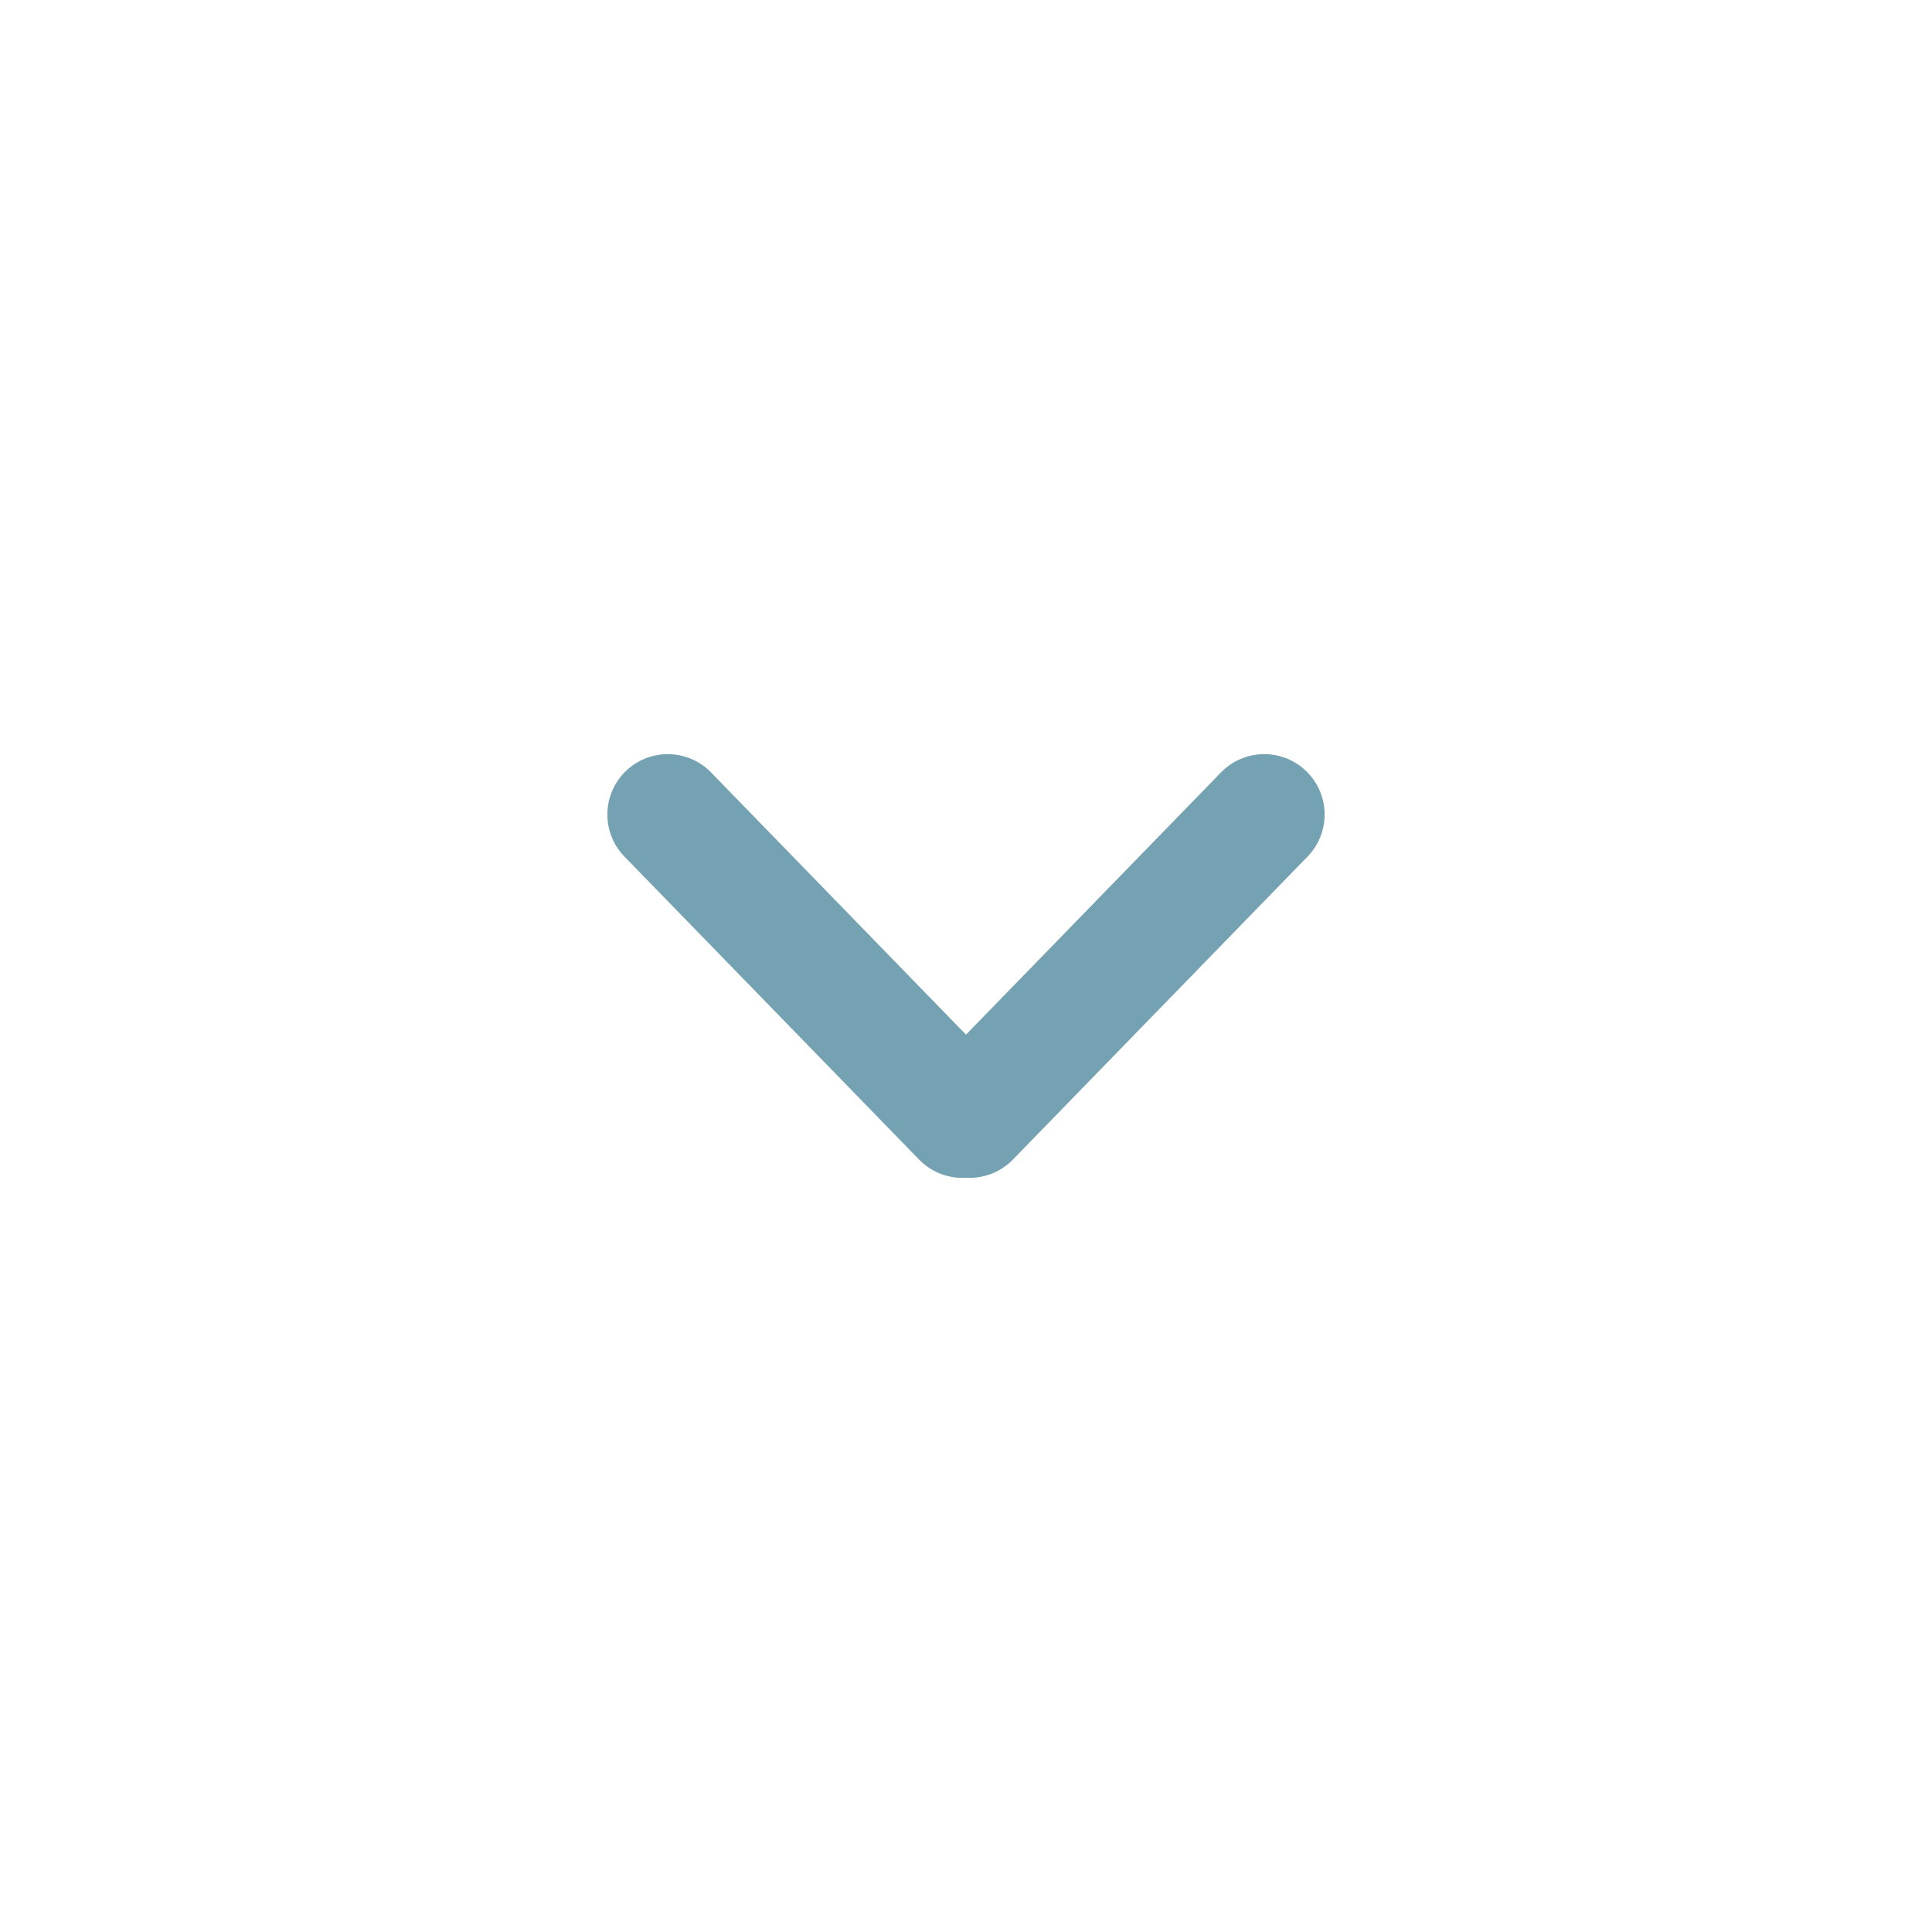
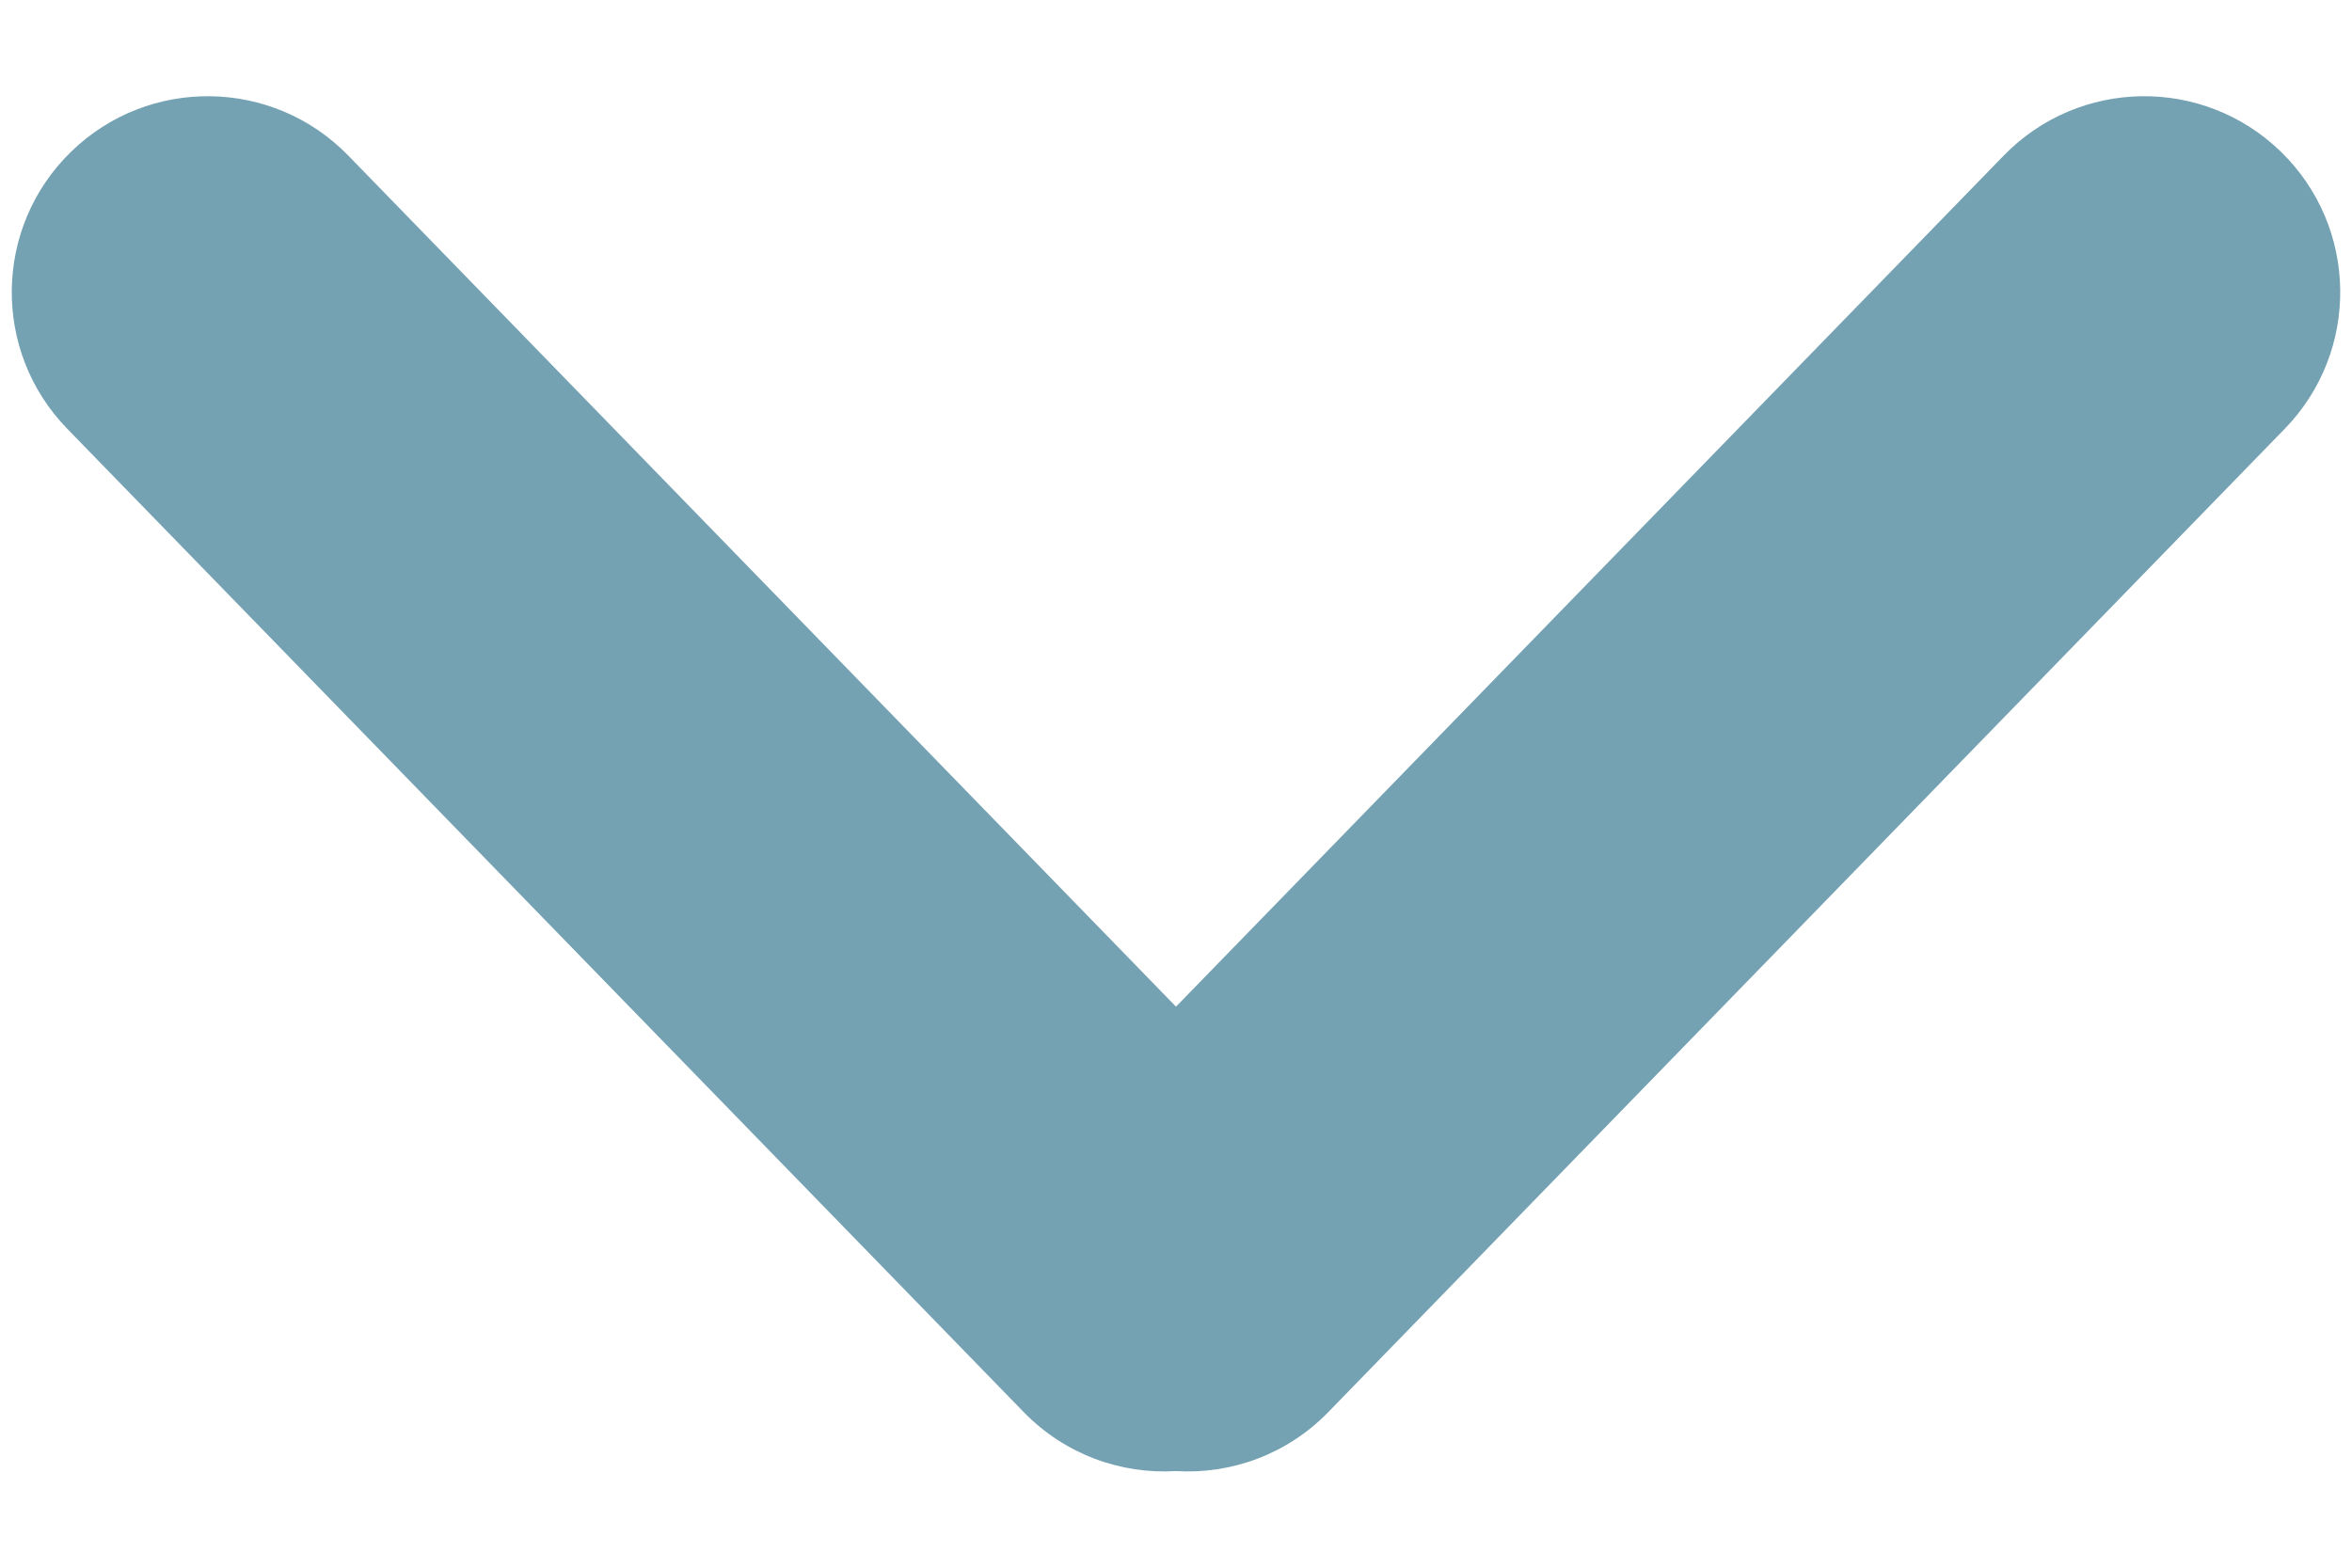
- <svg xmlns="http://www.w3.org/2000/svg" width="32" height="32" viewBox="0 0 32 32" fill="none">
-   <path d="M10.363 12.774C9.967 13.159 9.958 13.792 10.343 14.188L15.223 19.206C15.434 19.423 15.72 19.524 16 19.508C16.28 19.524 16.566 19.423 16.777 19.206L21.657 14.188C22.042 13.792 22.033 13.159 21.637 12.774C21.241 12.389 20.608 12.398 20.223 12.794L16 17.137L11.777 12.794C11.392 12.398 10.759 12.389 10.363 12.774Z" fill="#74A2B2" />
+ <svg xmlns="http://www.w3.org/2000/svg" width="12" height="8" viewBox="0 0 12 8" fill="none">
+   <path d="M0.363 0.774C-0.033 1.159 -0.042 1.792 0.343 2.188L5.223 7.206C5.434 7.423 5.72 7.524 6 7.507C6.28 7.524 6.566 7.423 6.777 7.206L11.657 2.188C12.042 1.792 12.033 1.159 11.637 0.774C11.241 0.389 10.608 0.398 10.223 0.794L6 5.137L1.777 0.794C1.392 0.398 0.759 0.389 0.363 0.774Z" fill="#74A2B2" />
</svg>
